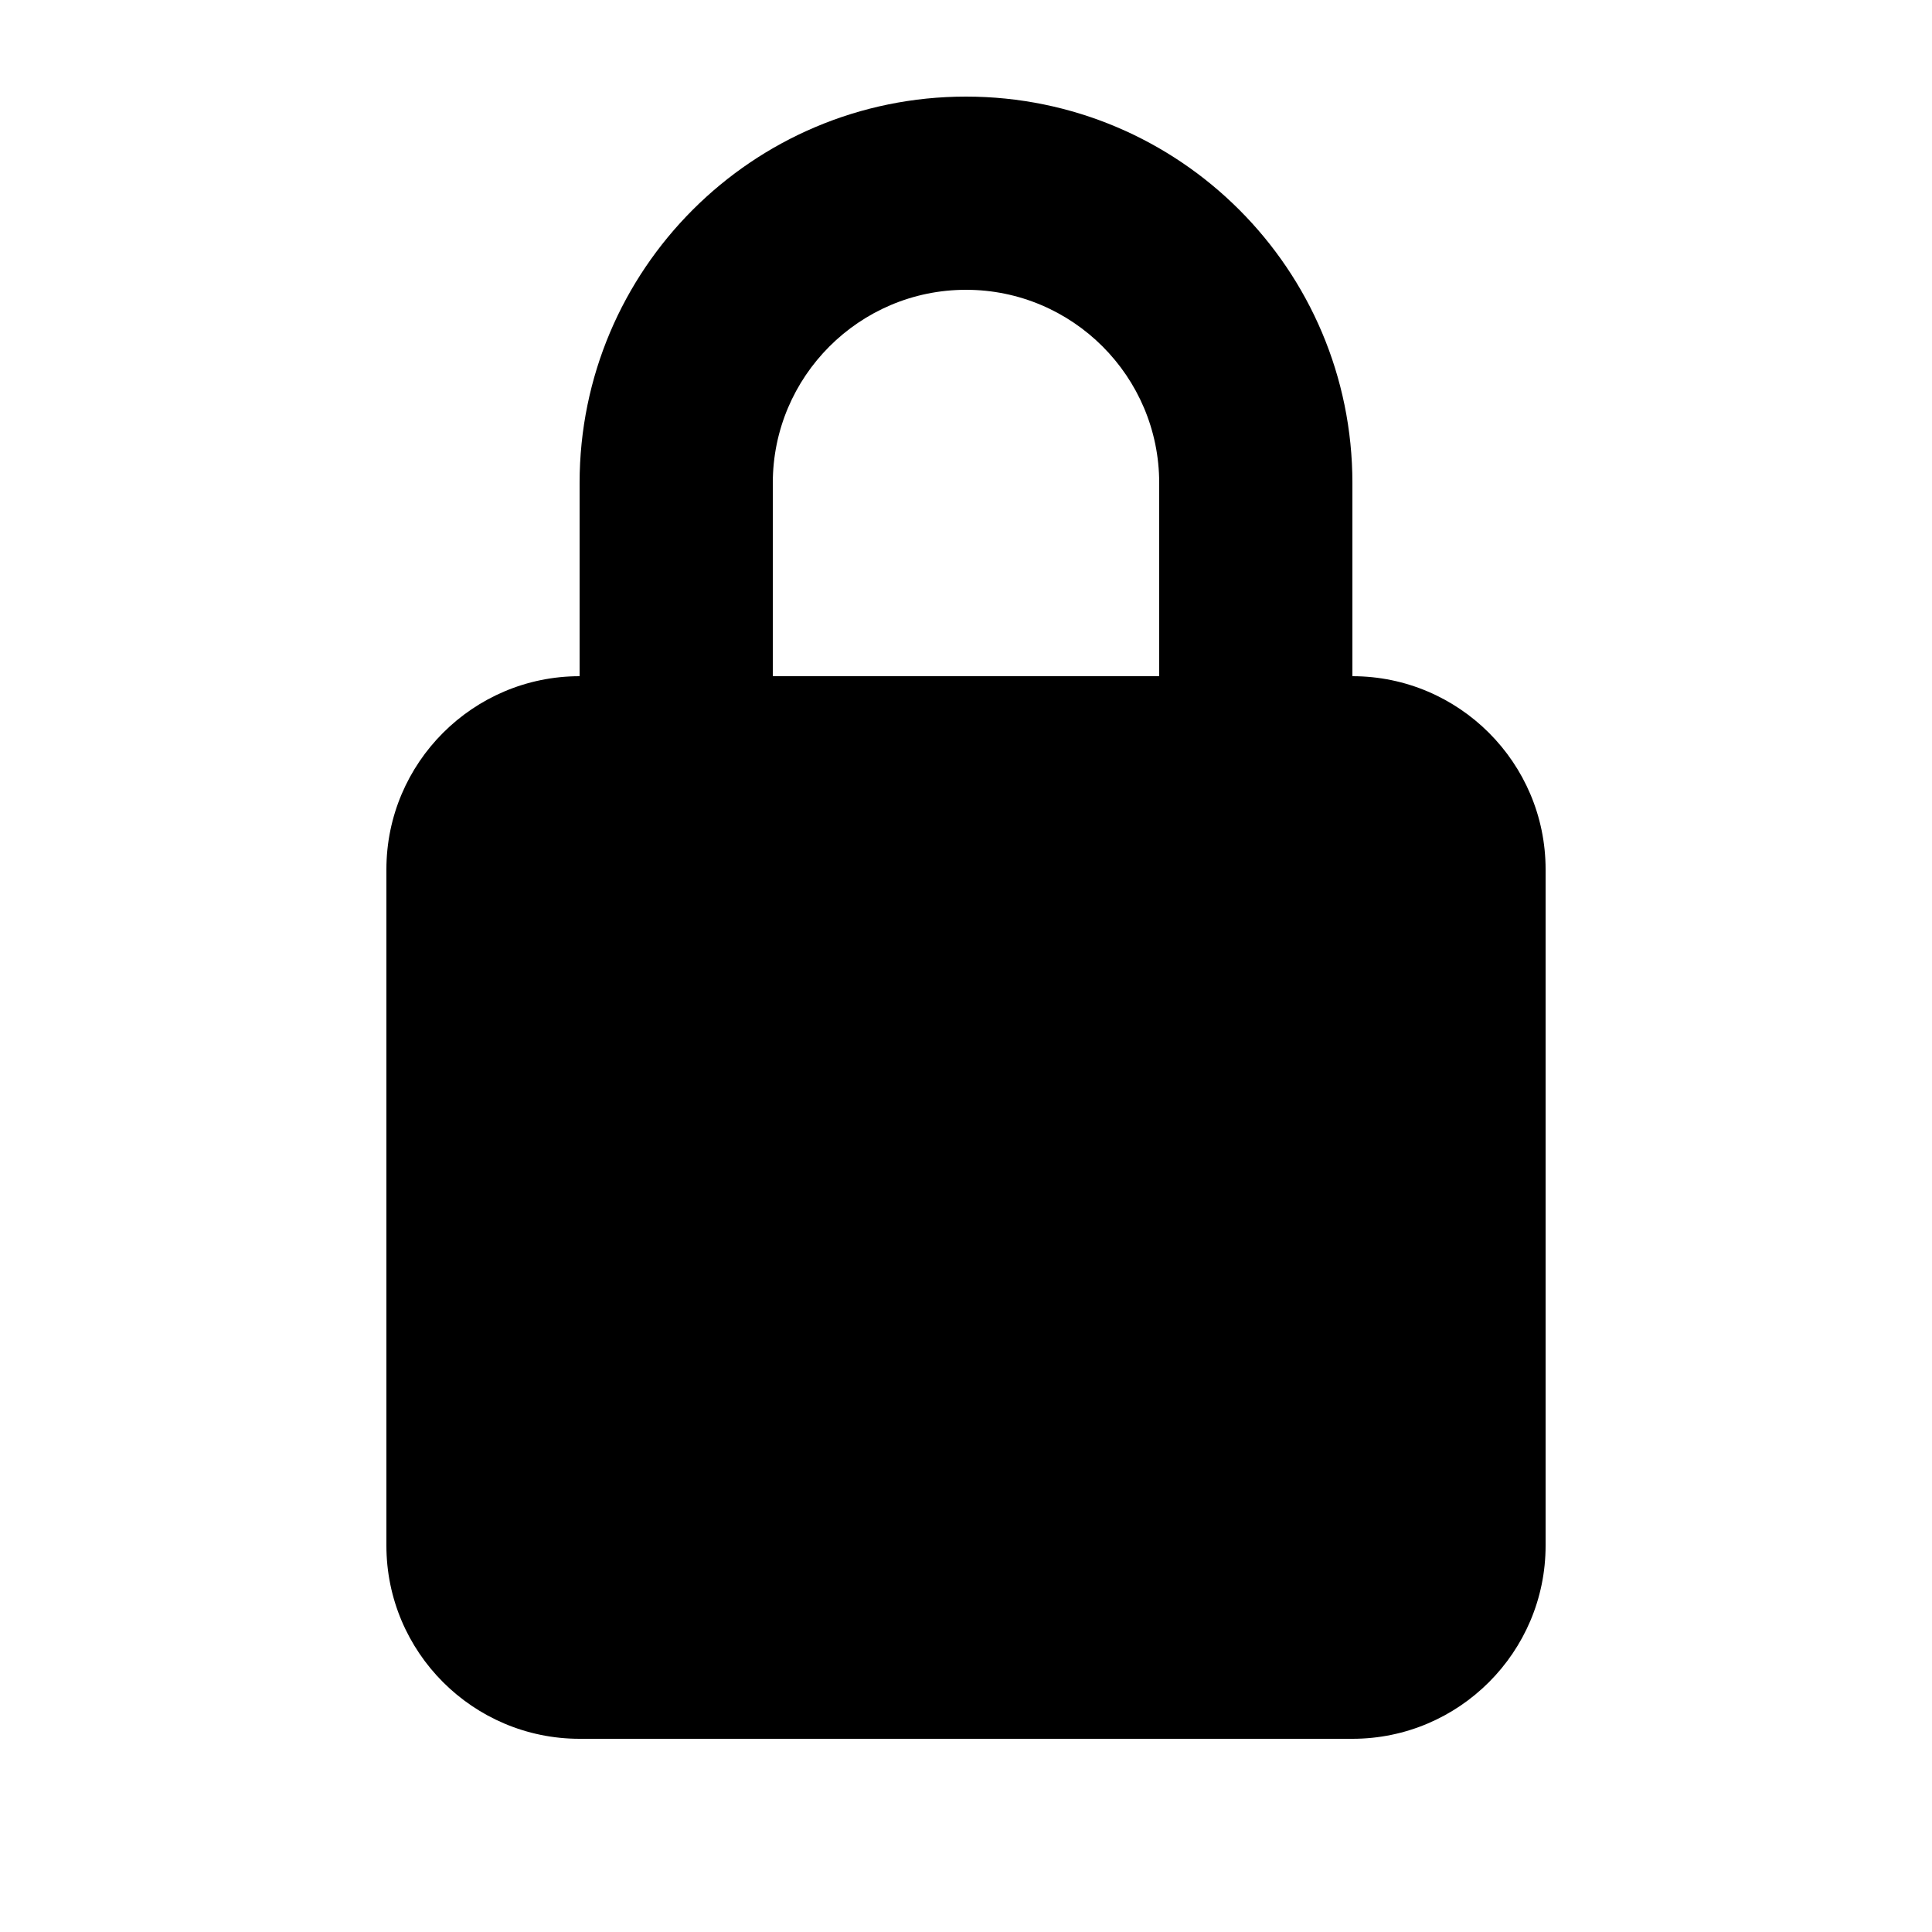
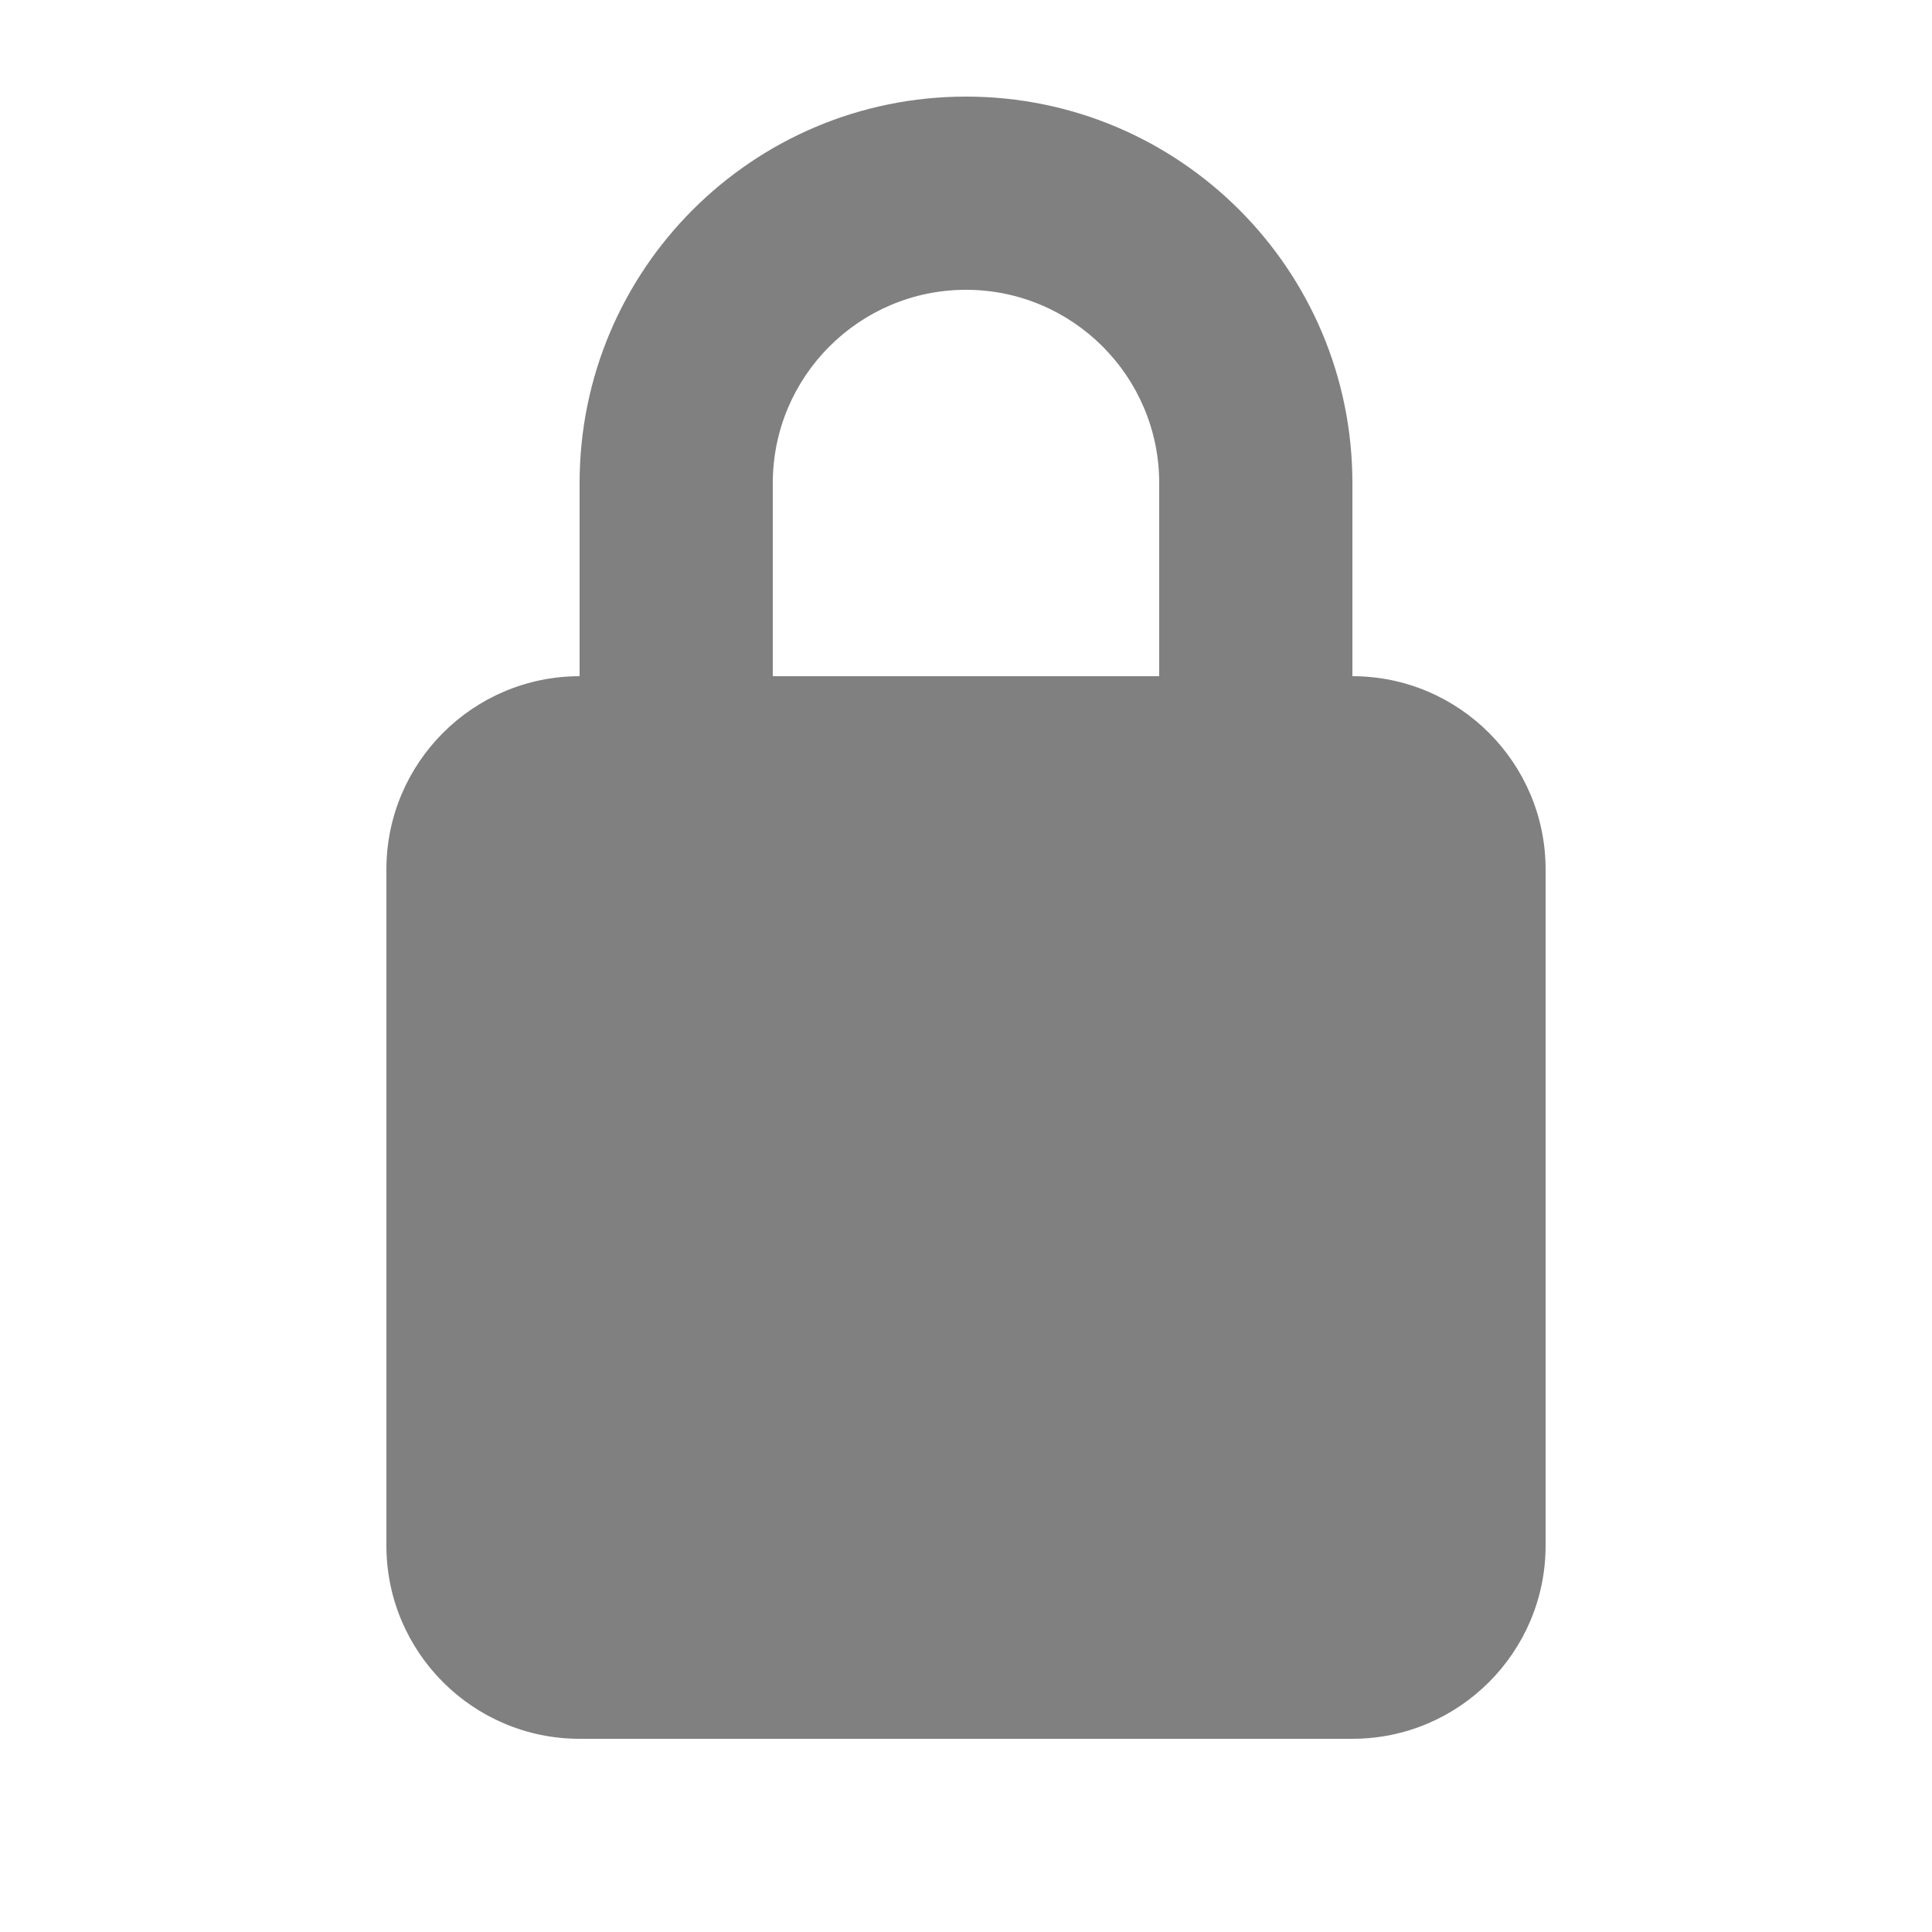
- <svg xmlns="http://www.w3.org/2000/svg" viewBox="0 0 640 640">
+ <svg xmlns="http://www.w3.org/2000/svg" fill="#808080" viewBox="0 0 640 640">
  <path d="M256 160L256 224L384 224L384 160C384 124.7 355.3 96 320 96C284.7 96 256 124.7 256 160zM192 224L192 160C192 89.3 249.3 32 320 32C390.7 32 448 89.3 448 160L448 224C483.3 224 512 252.7 512 288L512 512C512 547.3 483.3 576 448 576L192 576C156.7 576 128 547.3 128 512L128 288C128 252.7 156.7 224 192 224z" />
</svg>
